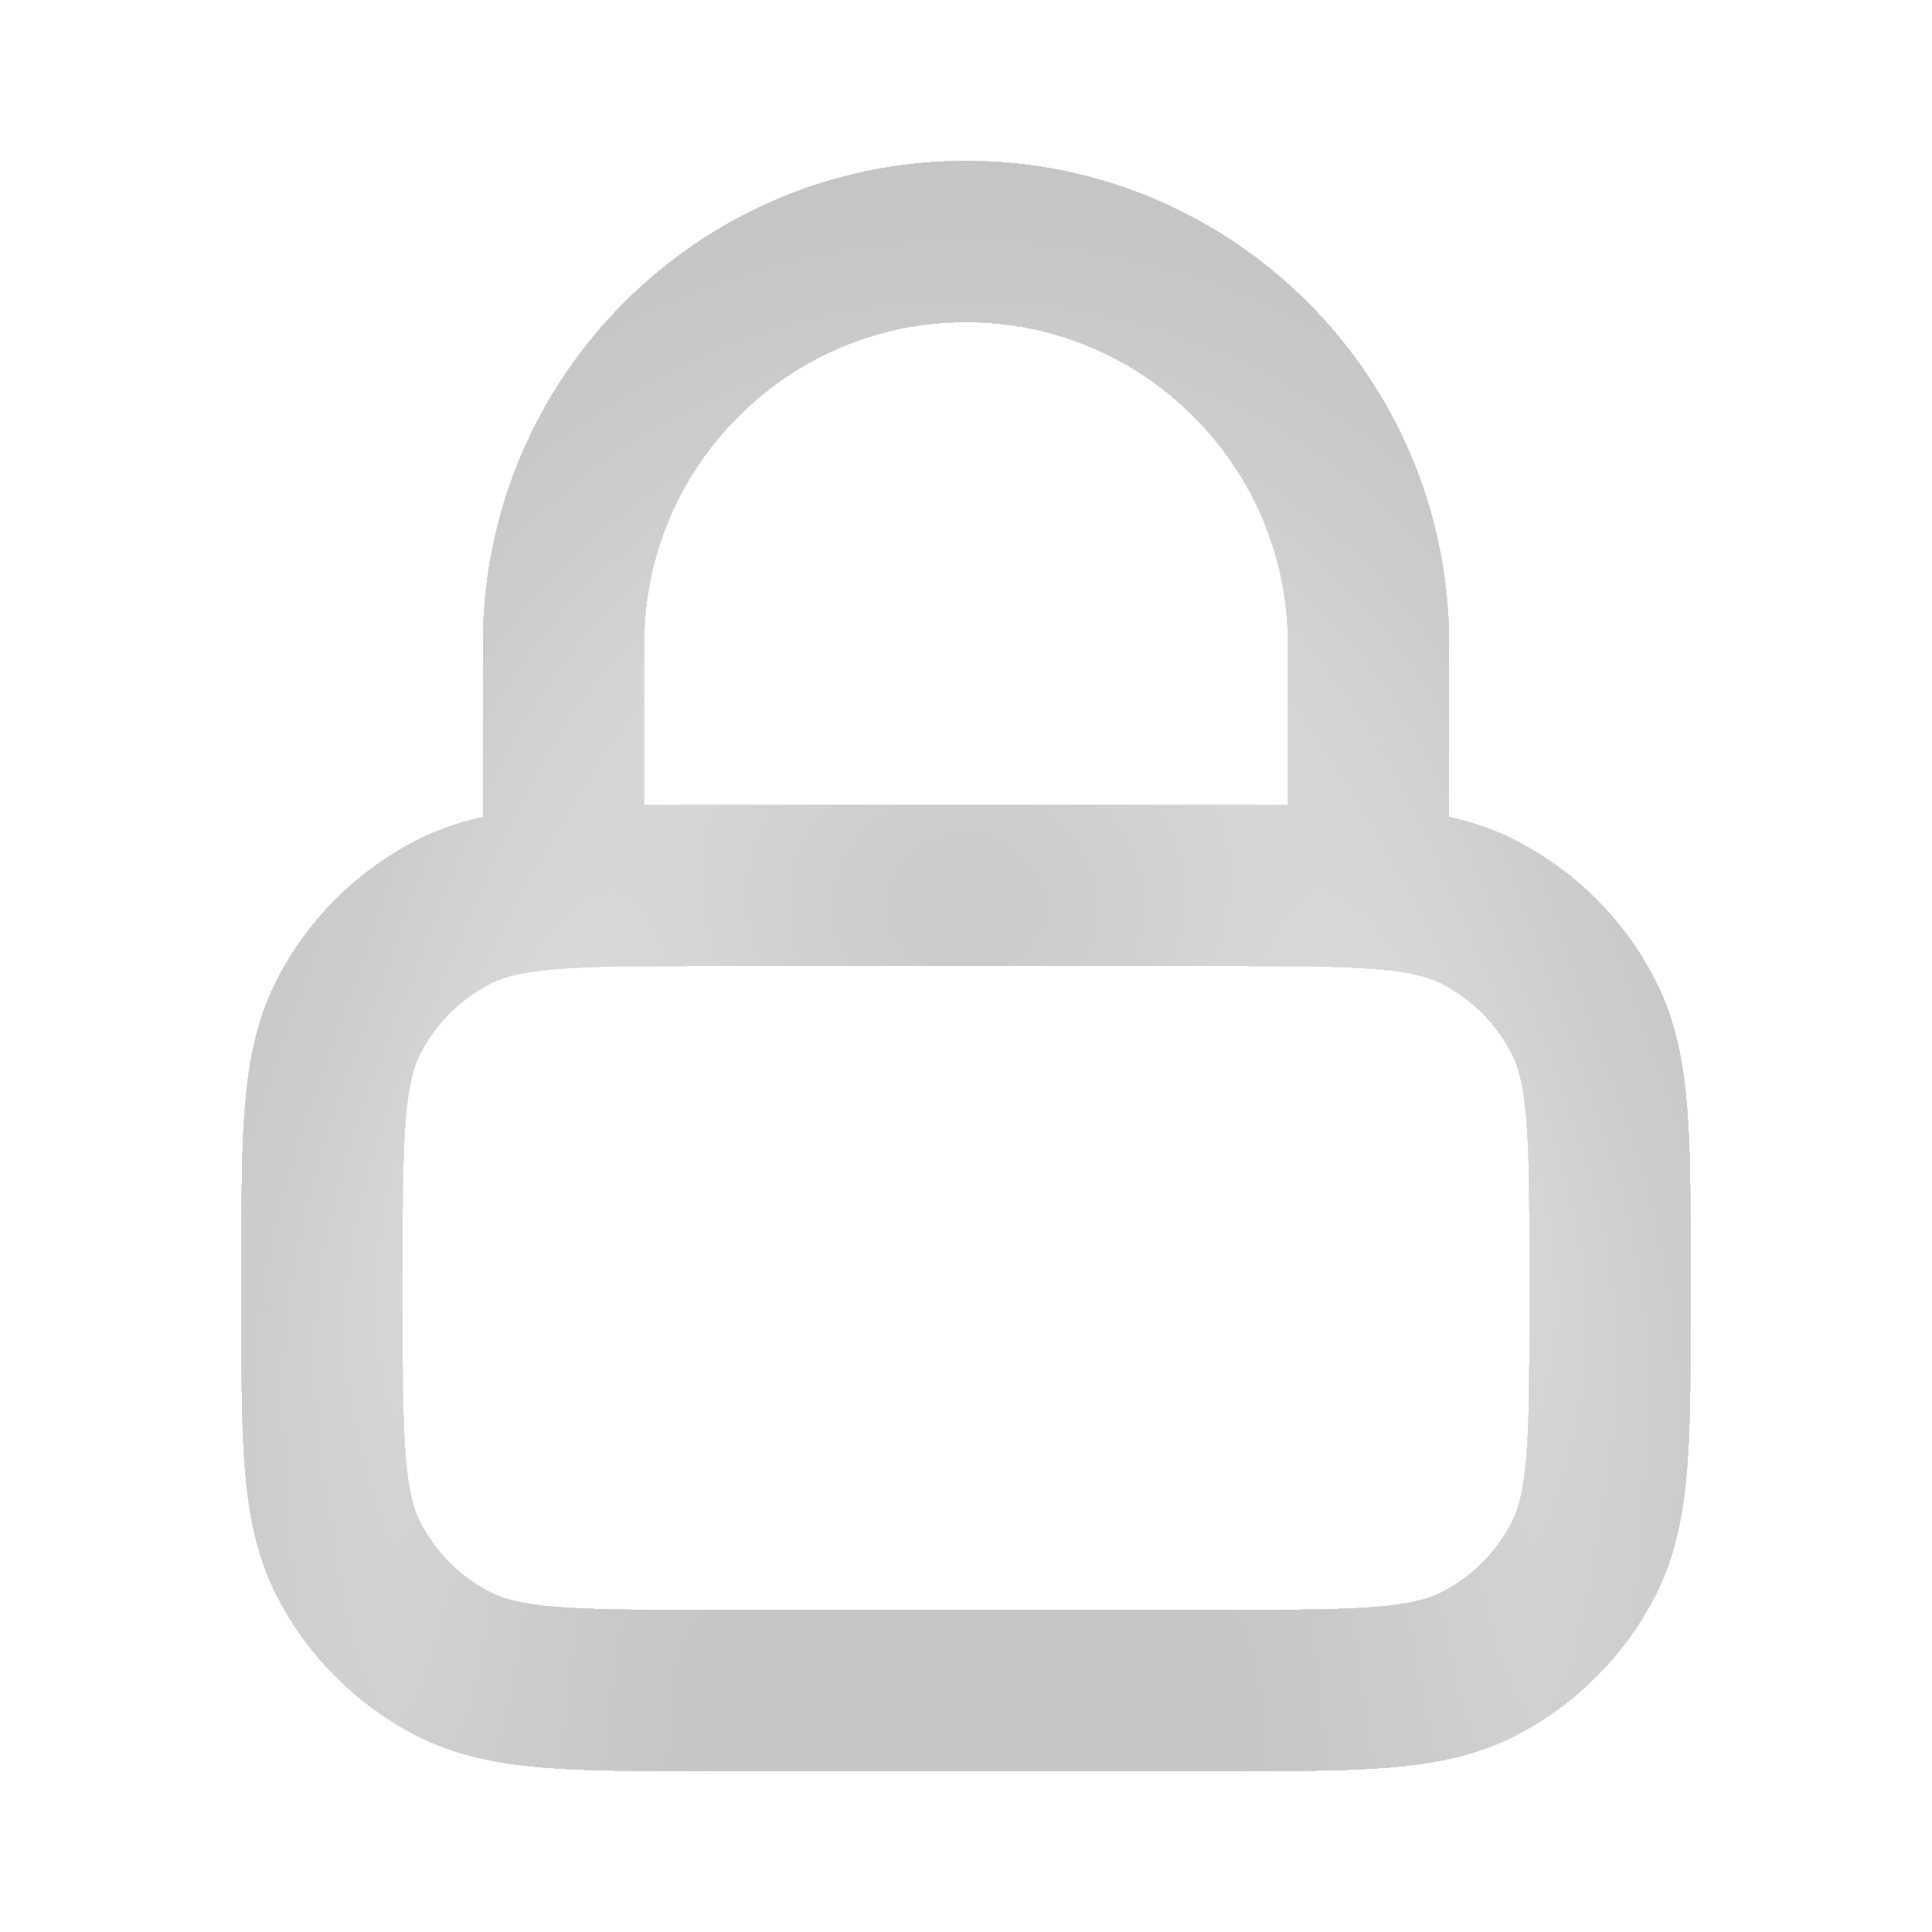
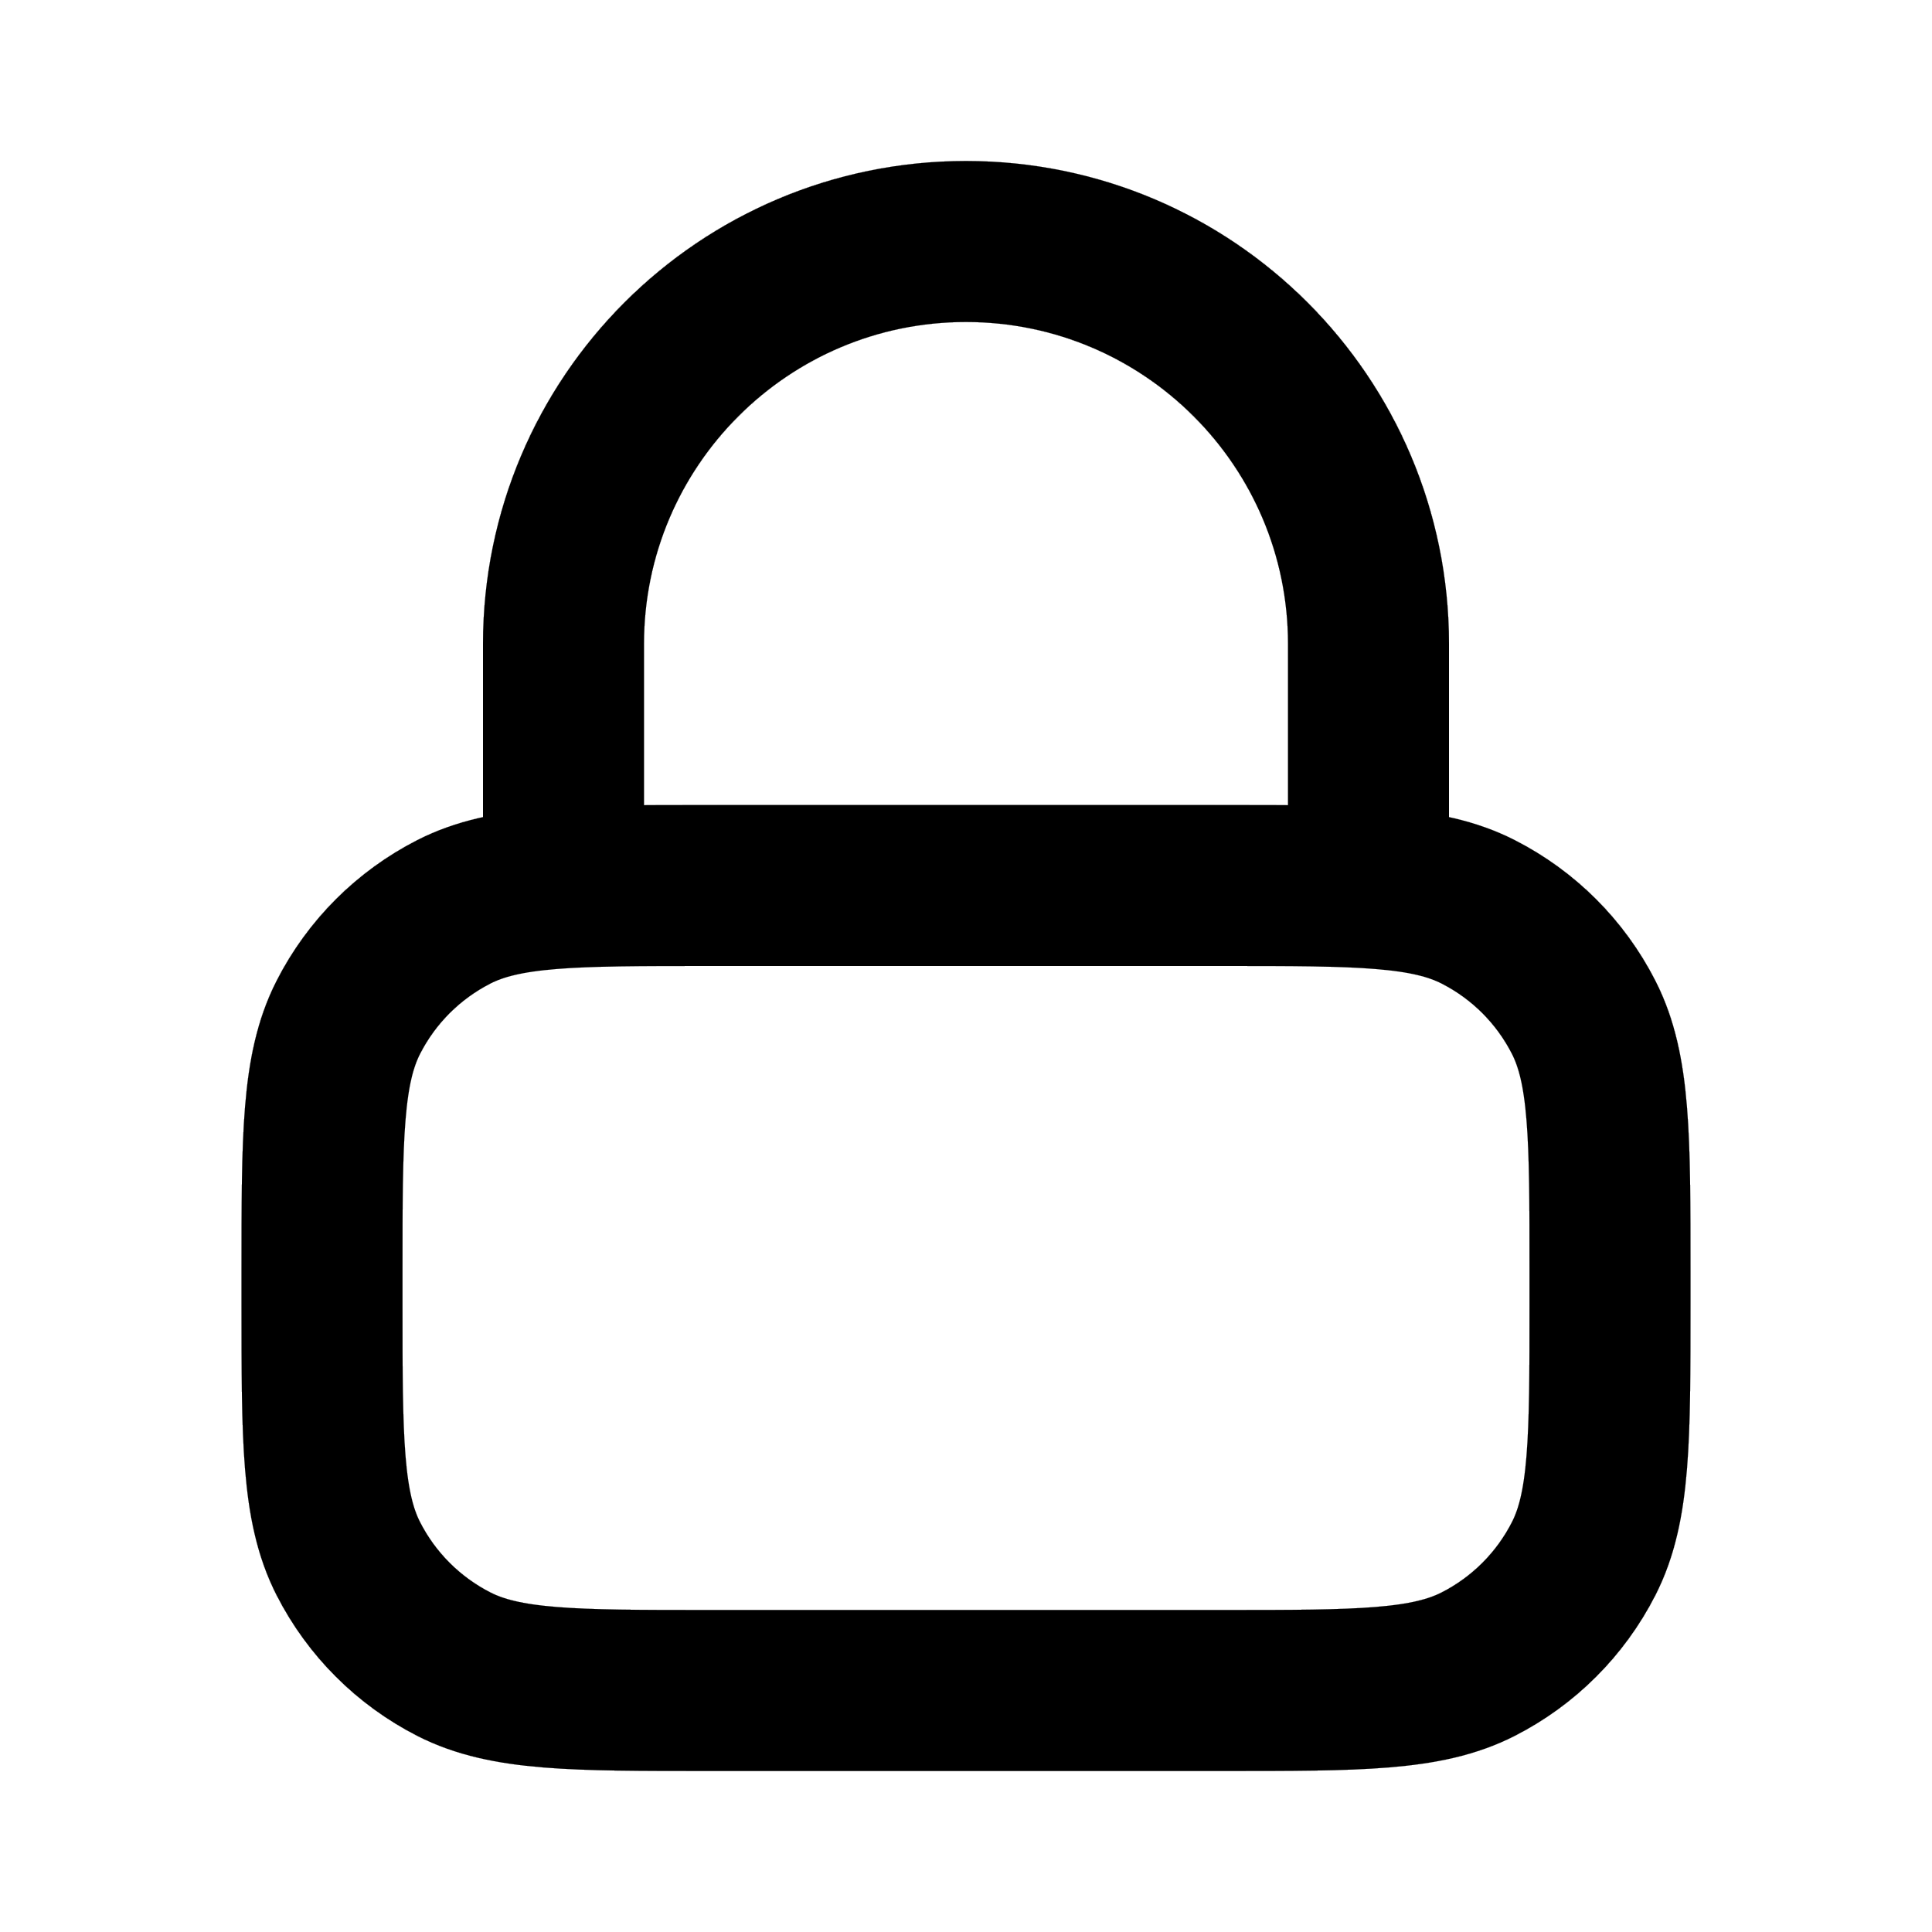
<svg xmlns="http://www.w3.org/2000/svg" width="24" height="24" viewBox="0 0 24 24" fill="none">
  <g filter="url(#filter0_i_1046_82)">
-     <path d="M17 11V8C17 5.239 14.761 3 12 3C9.239 3 7 5.239 7 8V11M8.8 21H15.2C16.88 21 17.72 21 18.362 20.673C18.927 20.385 19.385 19.927 19.673 19.362C20 18.72 20 17.88 20 16.2V15.8C20 14.12 20 13.28 19.673 12.638C19.385 12.073 18.927 11.615 18.362 11.327C17.72 11 16.88 11 15.2 11H8.8C7.12 11 6.28 11 5.638 11.327C5.074 11.615 4.615 12.073 4.327 12.638C4 13.28 4 14.12 4 15.8V16.2C4 17.88 4 18.72 4.327 19.362C4.615 19.927 5.074 20.385 5.638 20.673C6.28 21 7.12 21 8.8 21Z" stroke="#EDEDED" stroke-width="2" stroke-linecap="round" stroke-linejoin="round" />
+     <path d="M17 11V8C17 5.239 14.761 3 12 3C9.239 3 7 5.239 7 8V11M8.8 21H15.2C16.88 21 17.72 21 18.362 20.673C18.927 20.385 19.385 19.927 19.673 19.362C20 18.72 20 17.88 20 16.2V15.8C20 14.12 20 13.28 19.673 12.638C19.385 12.073 18.927 11.615 18.362 11.327C17.72 11 16.88 11 15.2 11H8.8C7.12 11 6.28 11 5.638 11.327C5.074 11.615 4.615 12.073 4.327 12.638C4 13.28 4 14.12 4 15.8V16.2C4 17.88 4 18.72 4.327 19.362C4.615 19.927 5.074 20.385 5.638 20.673C6.28 21 7.12 21 8.8 21Z" stroke="currentColor" stroke-width="2" stroke-linecap="round" stroke-linejoin="round" />
  </g>
  <defs>
    <filter id="filter0_i_1046_82" x="3" y="2" width="18" height="24" filterUnits="userSpaceOnUse" color-interpolation-filters="sRGB">
      <feFlood flood-opacity="0" result="BackgroundImageFix" />
      <feBlend mode="normal" in="SourceGraphic" in2="BackgroundImageFix" result="shape" />
      <feColorMatrix in="SourceAlpha" type="matrix" values="0 0 0 0 0 0 0 0 0 0 0 0 0 0 0 0 0 0 127 0" result="hardAlpha" />
      <feOffset dy="4" />
      <feGaussianBlur stdDeviation="2" />
      <feComposite in2="hardAlpha" operator="arithmetic" k2="-1" k3="1" />
      <feColorMatrix type="matrix" values="0 0 0 0 0 0 0 0 0 0 0 0 0 0 0 0 0 0 0.17 0" />
      <feBlend mode="normal" in2="shape" result="effect1_innerShadow_1046_82" />
    </filter>
  </defs>
</svg>
